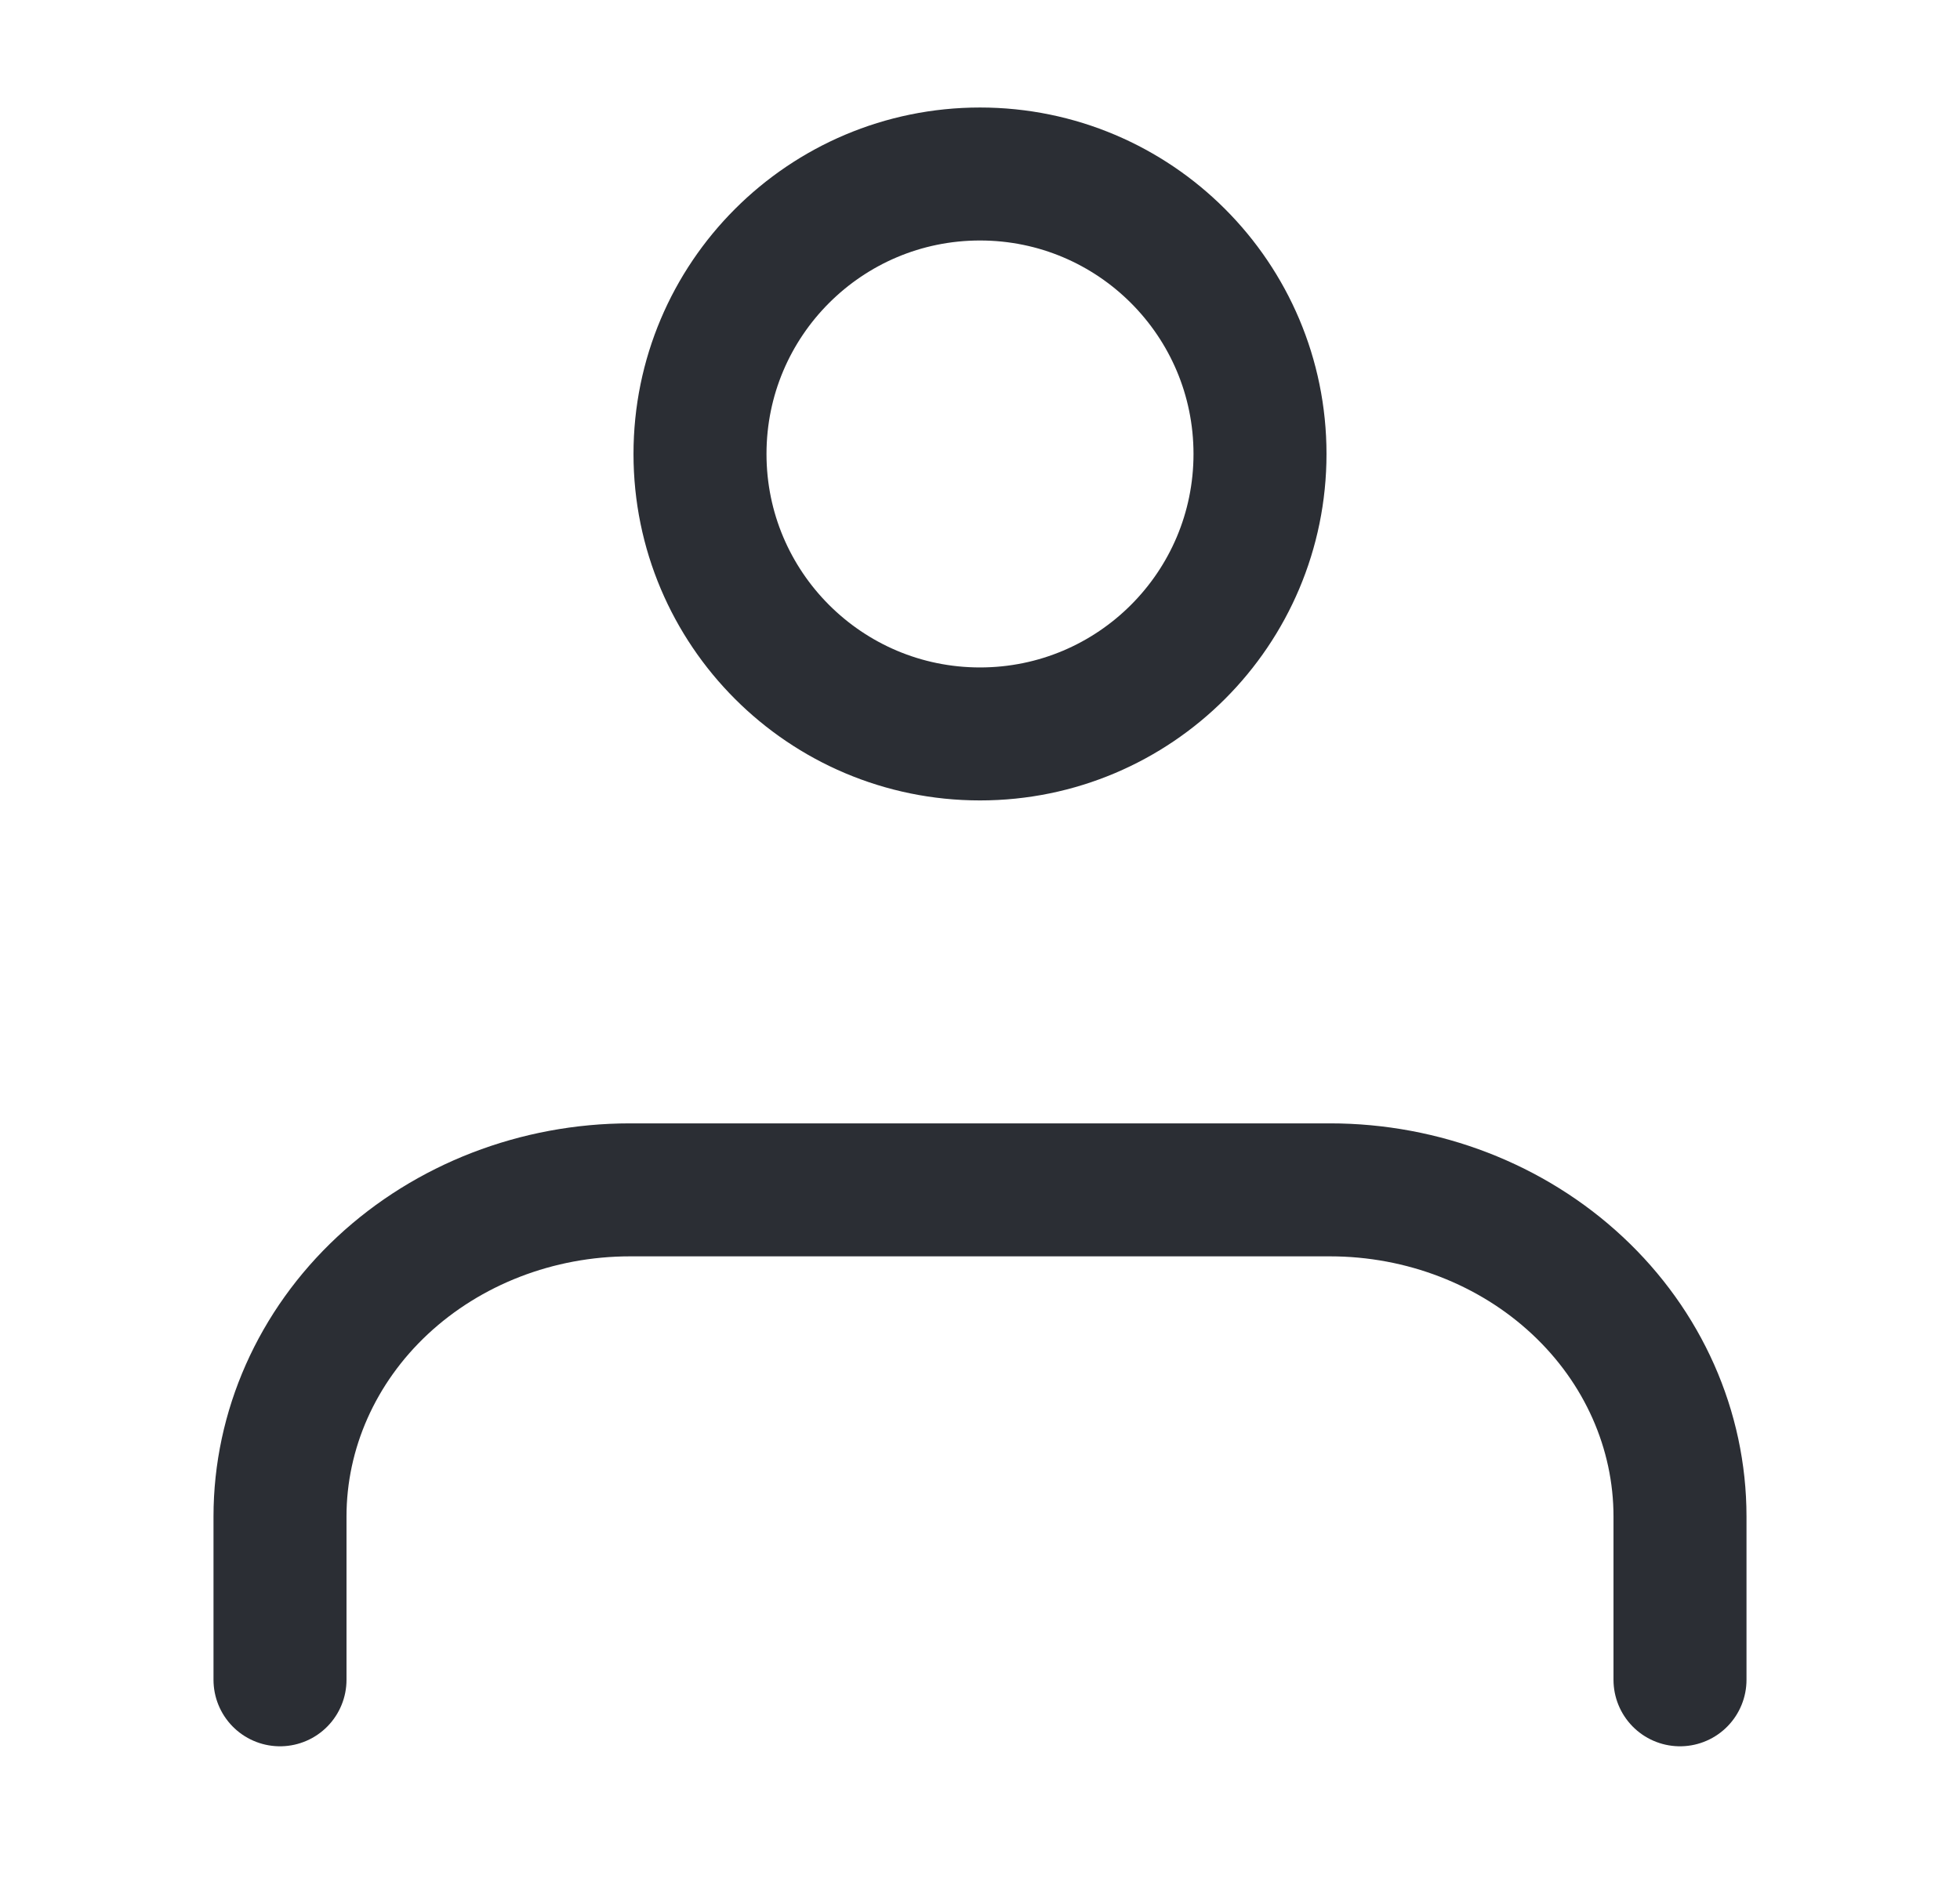
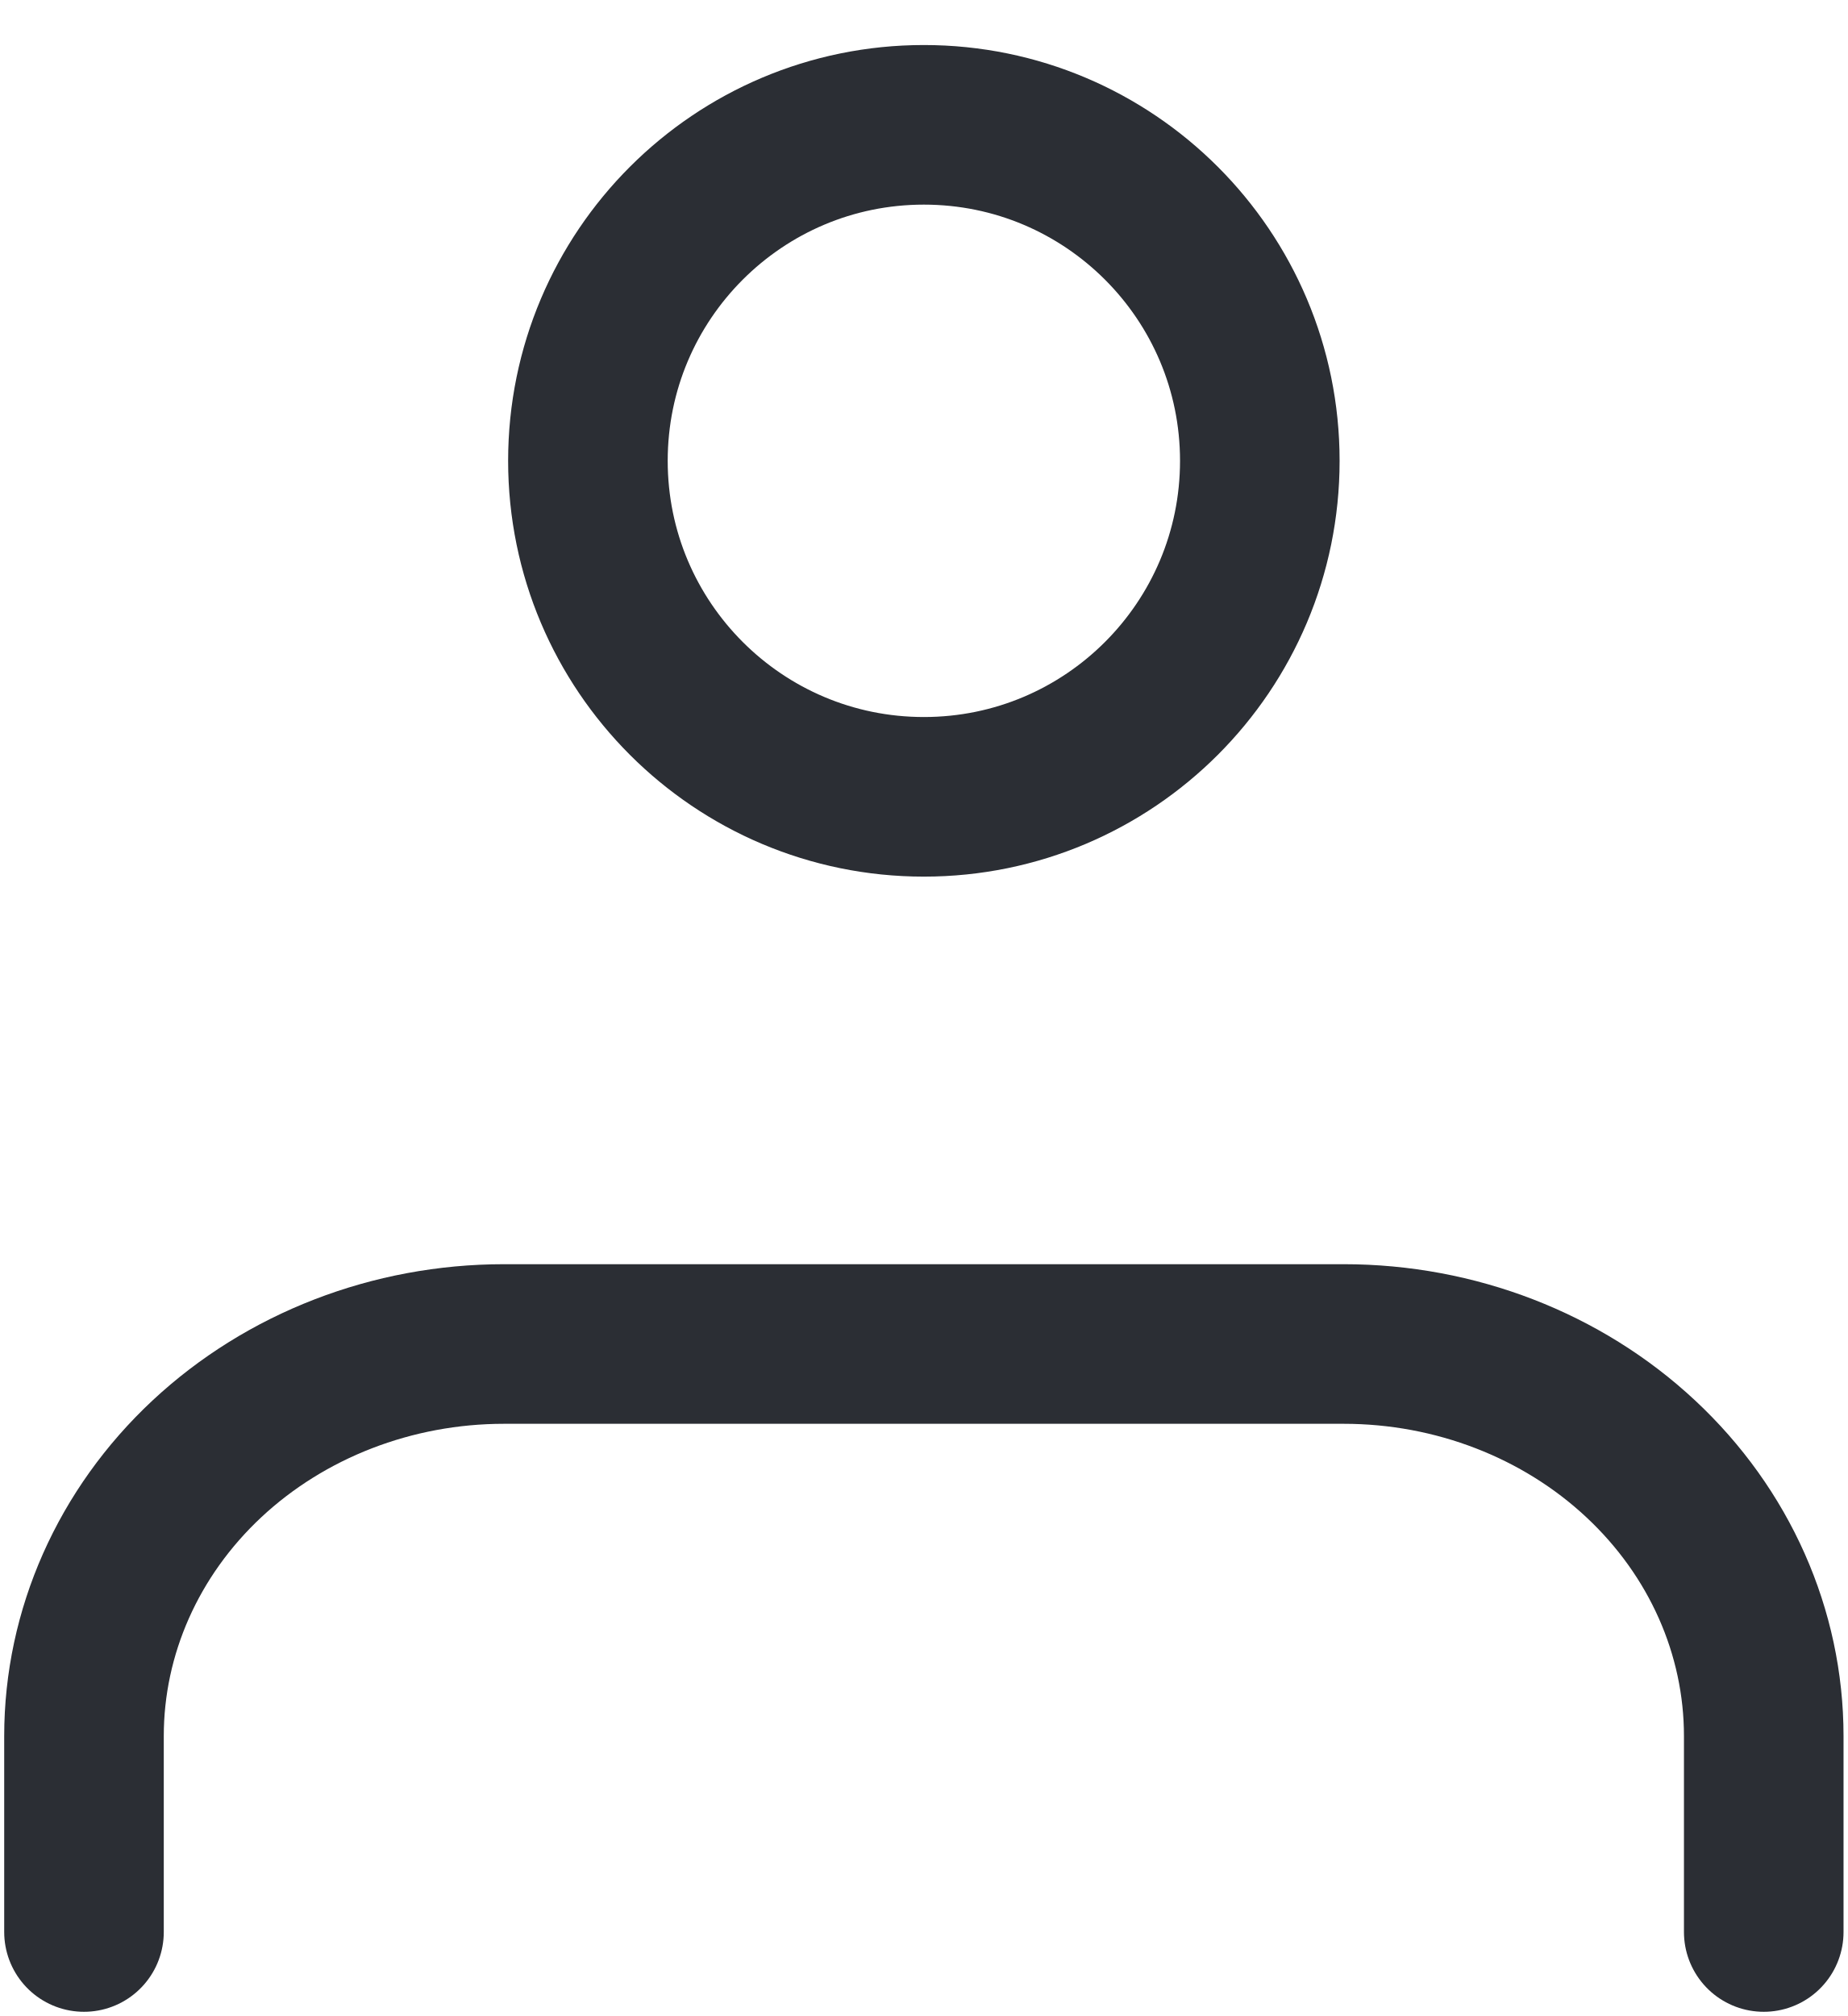
- <svg xmlns="http://www.w3.org/2000/svg" width="28" height="27" viewBox="0 0 28 27" fill="none">
-   <path d="M24 24V21.667C24 20.429 23.473 19.242 22.535 18.367C21.598 17.492 20.326 17 19 17H9C7.674 17 6.402 17.492 5.464 18.367C4.527 19.242 4 20.429 4 21.667V24" stroke="#2B2E34" stroke-width="1.9" stroke-linecap="round" stroke-linejoin="round" />
-   <path d="M14 10.486C16.209 10.486 18 8.695 18 6.486C18 4.277 16.209 2.486 14 2.486C11.791 2.486 10 4.277 10 6.486C10 8.695 11.791 10.486 14 10.486Z" stroke="#2B2E34" stroke-width="1.9" stroke-linecap="round" stroke-linejoin="round" />
+ <svg xmlns="http://www.w3.org/2000/svg" width="22" height="24" viewBox="0 0 22 24" fill="none">
+   <path d="M21 23V20.667C21 19.429 20.473 18.242 19.535 17.367C18.598 16.492 17.326 16 16 16H6C4.674 16 3.402 16.492 2.464 17.367C1.527 18.242 1 19.429 1 20.667V23" stroke="#2B2E34" stroke-width="1.9" stroke-linecap="round" stroke-linejoin="round" />
+   <path d="M11 9.486C13.209 9.486 15 7.695 15 5.486C15 3.277 13.209 1.486 11 1.486C8.791 1.486 7 3.277 7 5.486C7 7.695 8.791 9.486 11 9.486Z" stroke="#2B2E34" stroke-width="1.9" stroke-linecap="round" stroke-linejoin="round" />
</svg>
